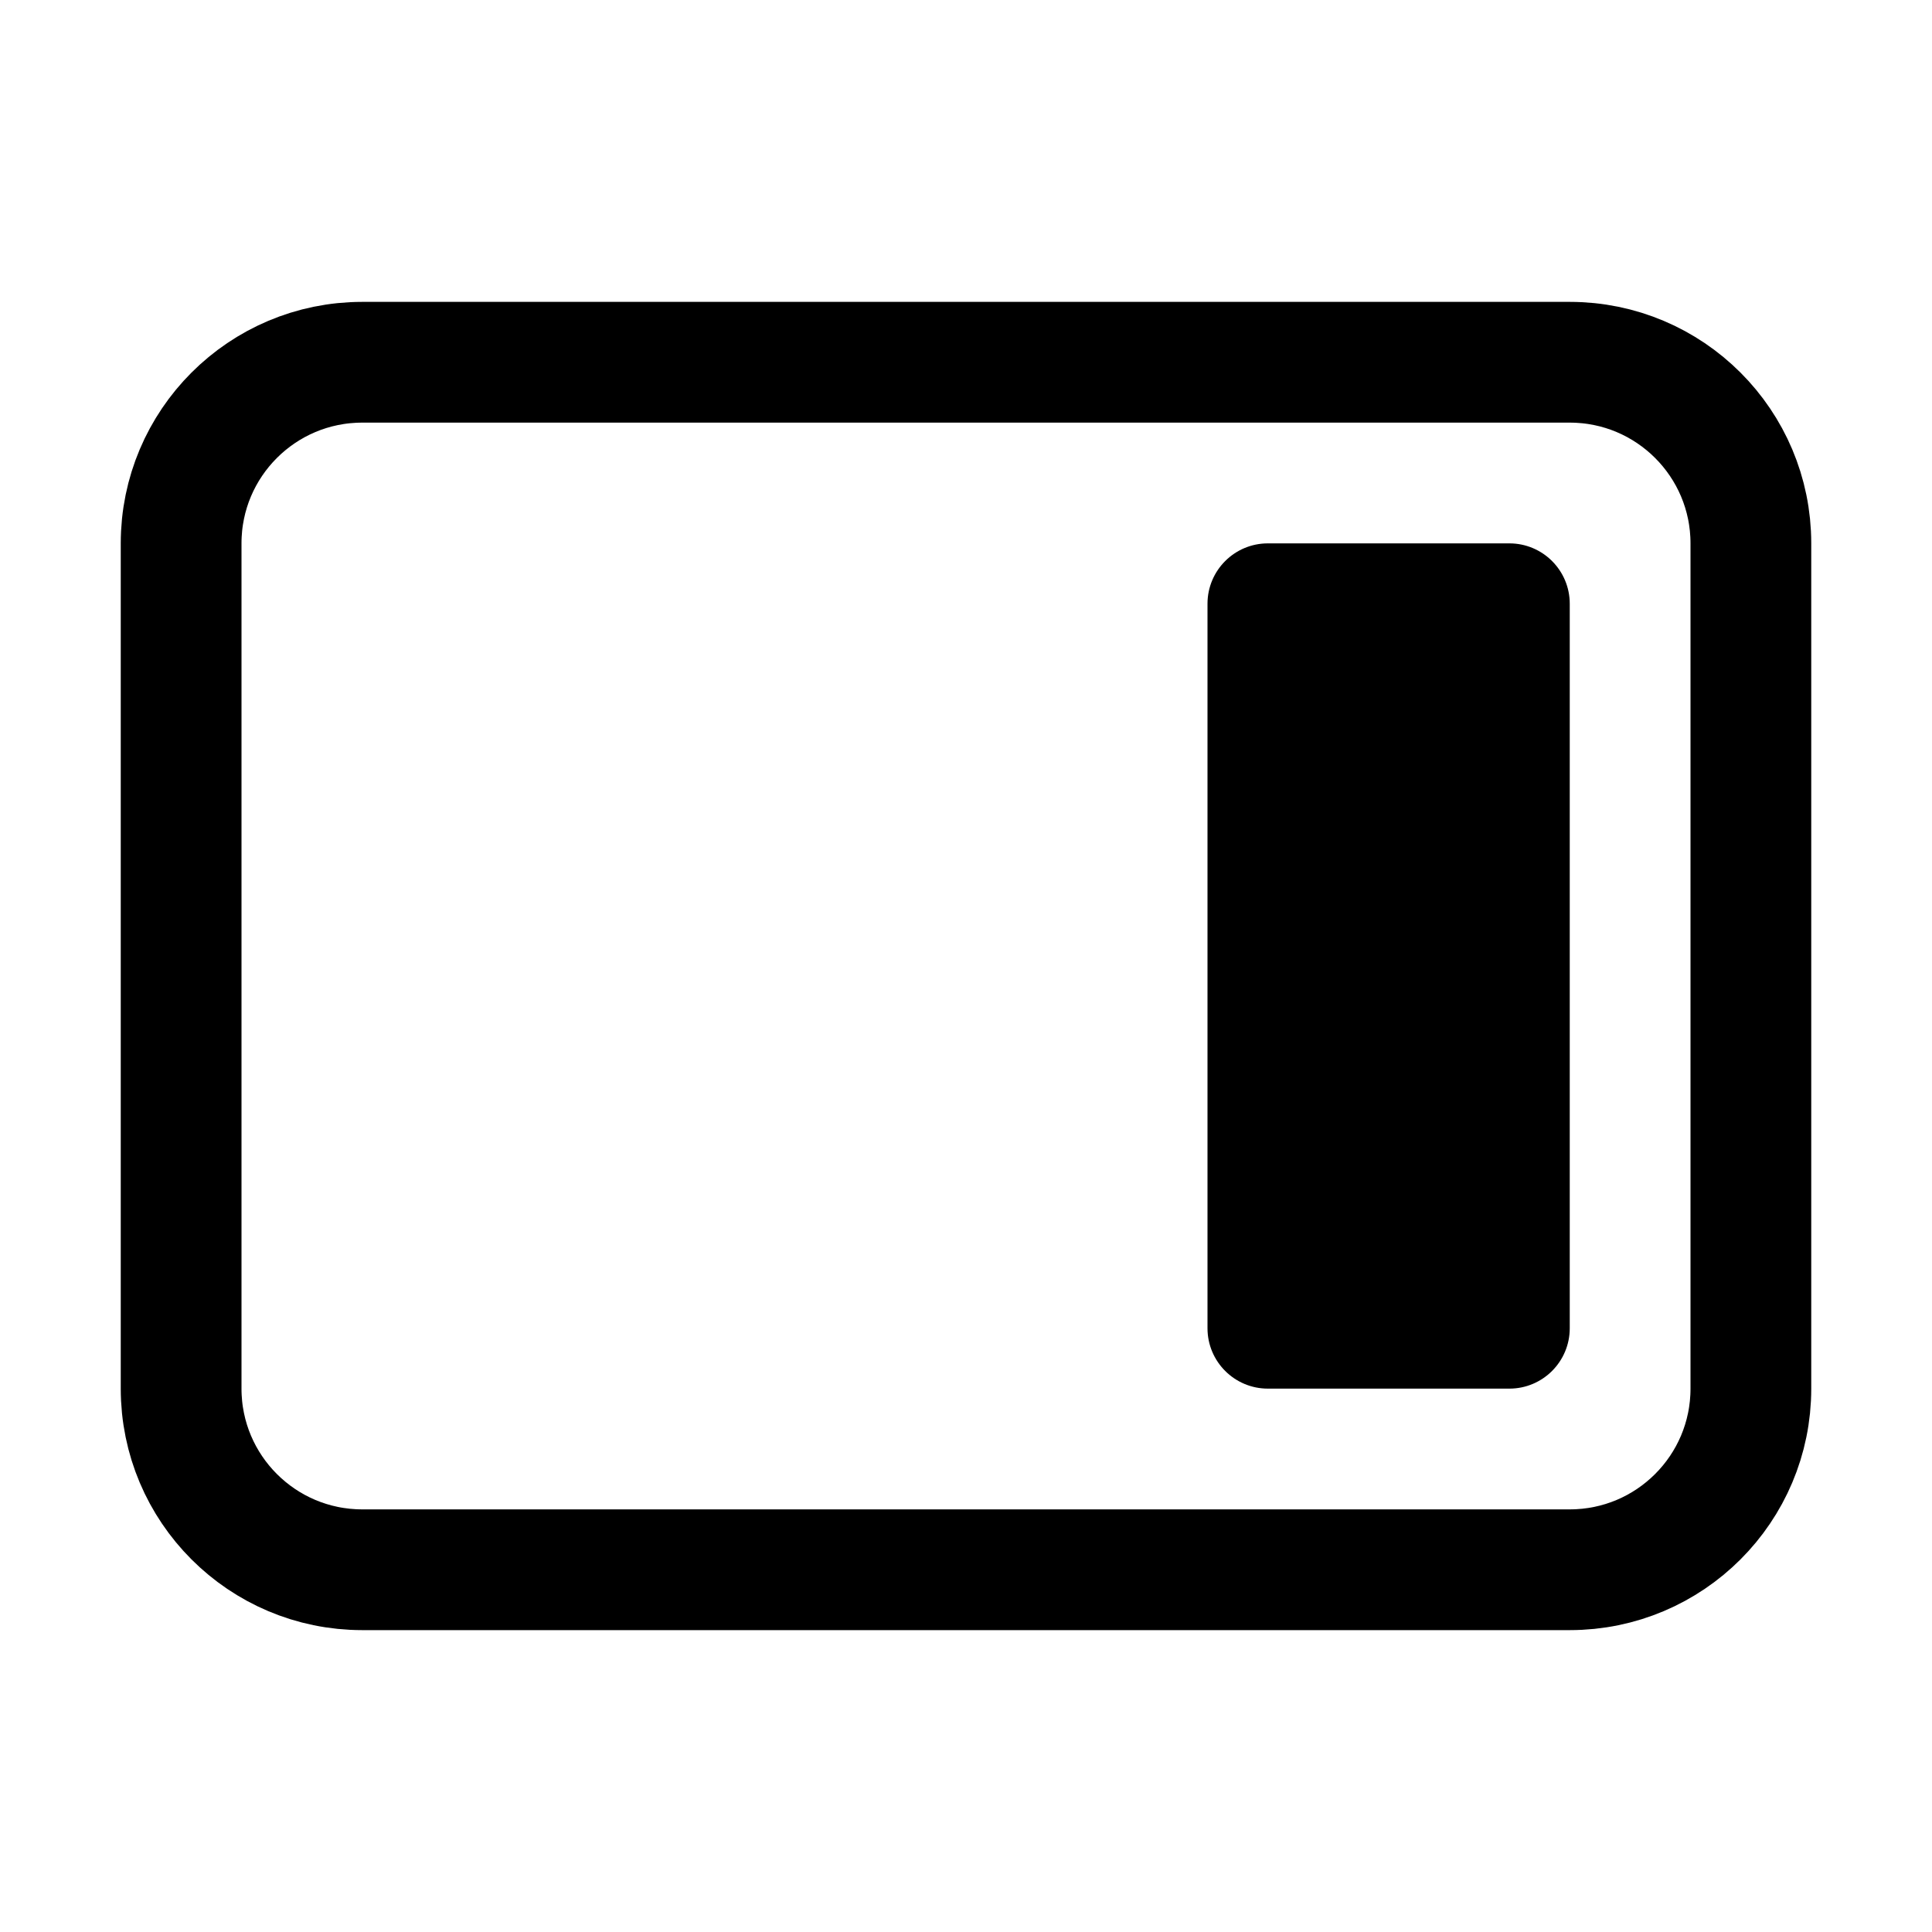
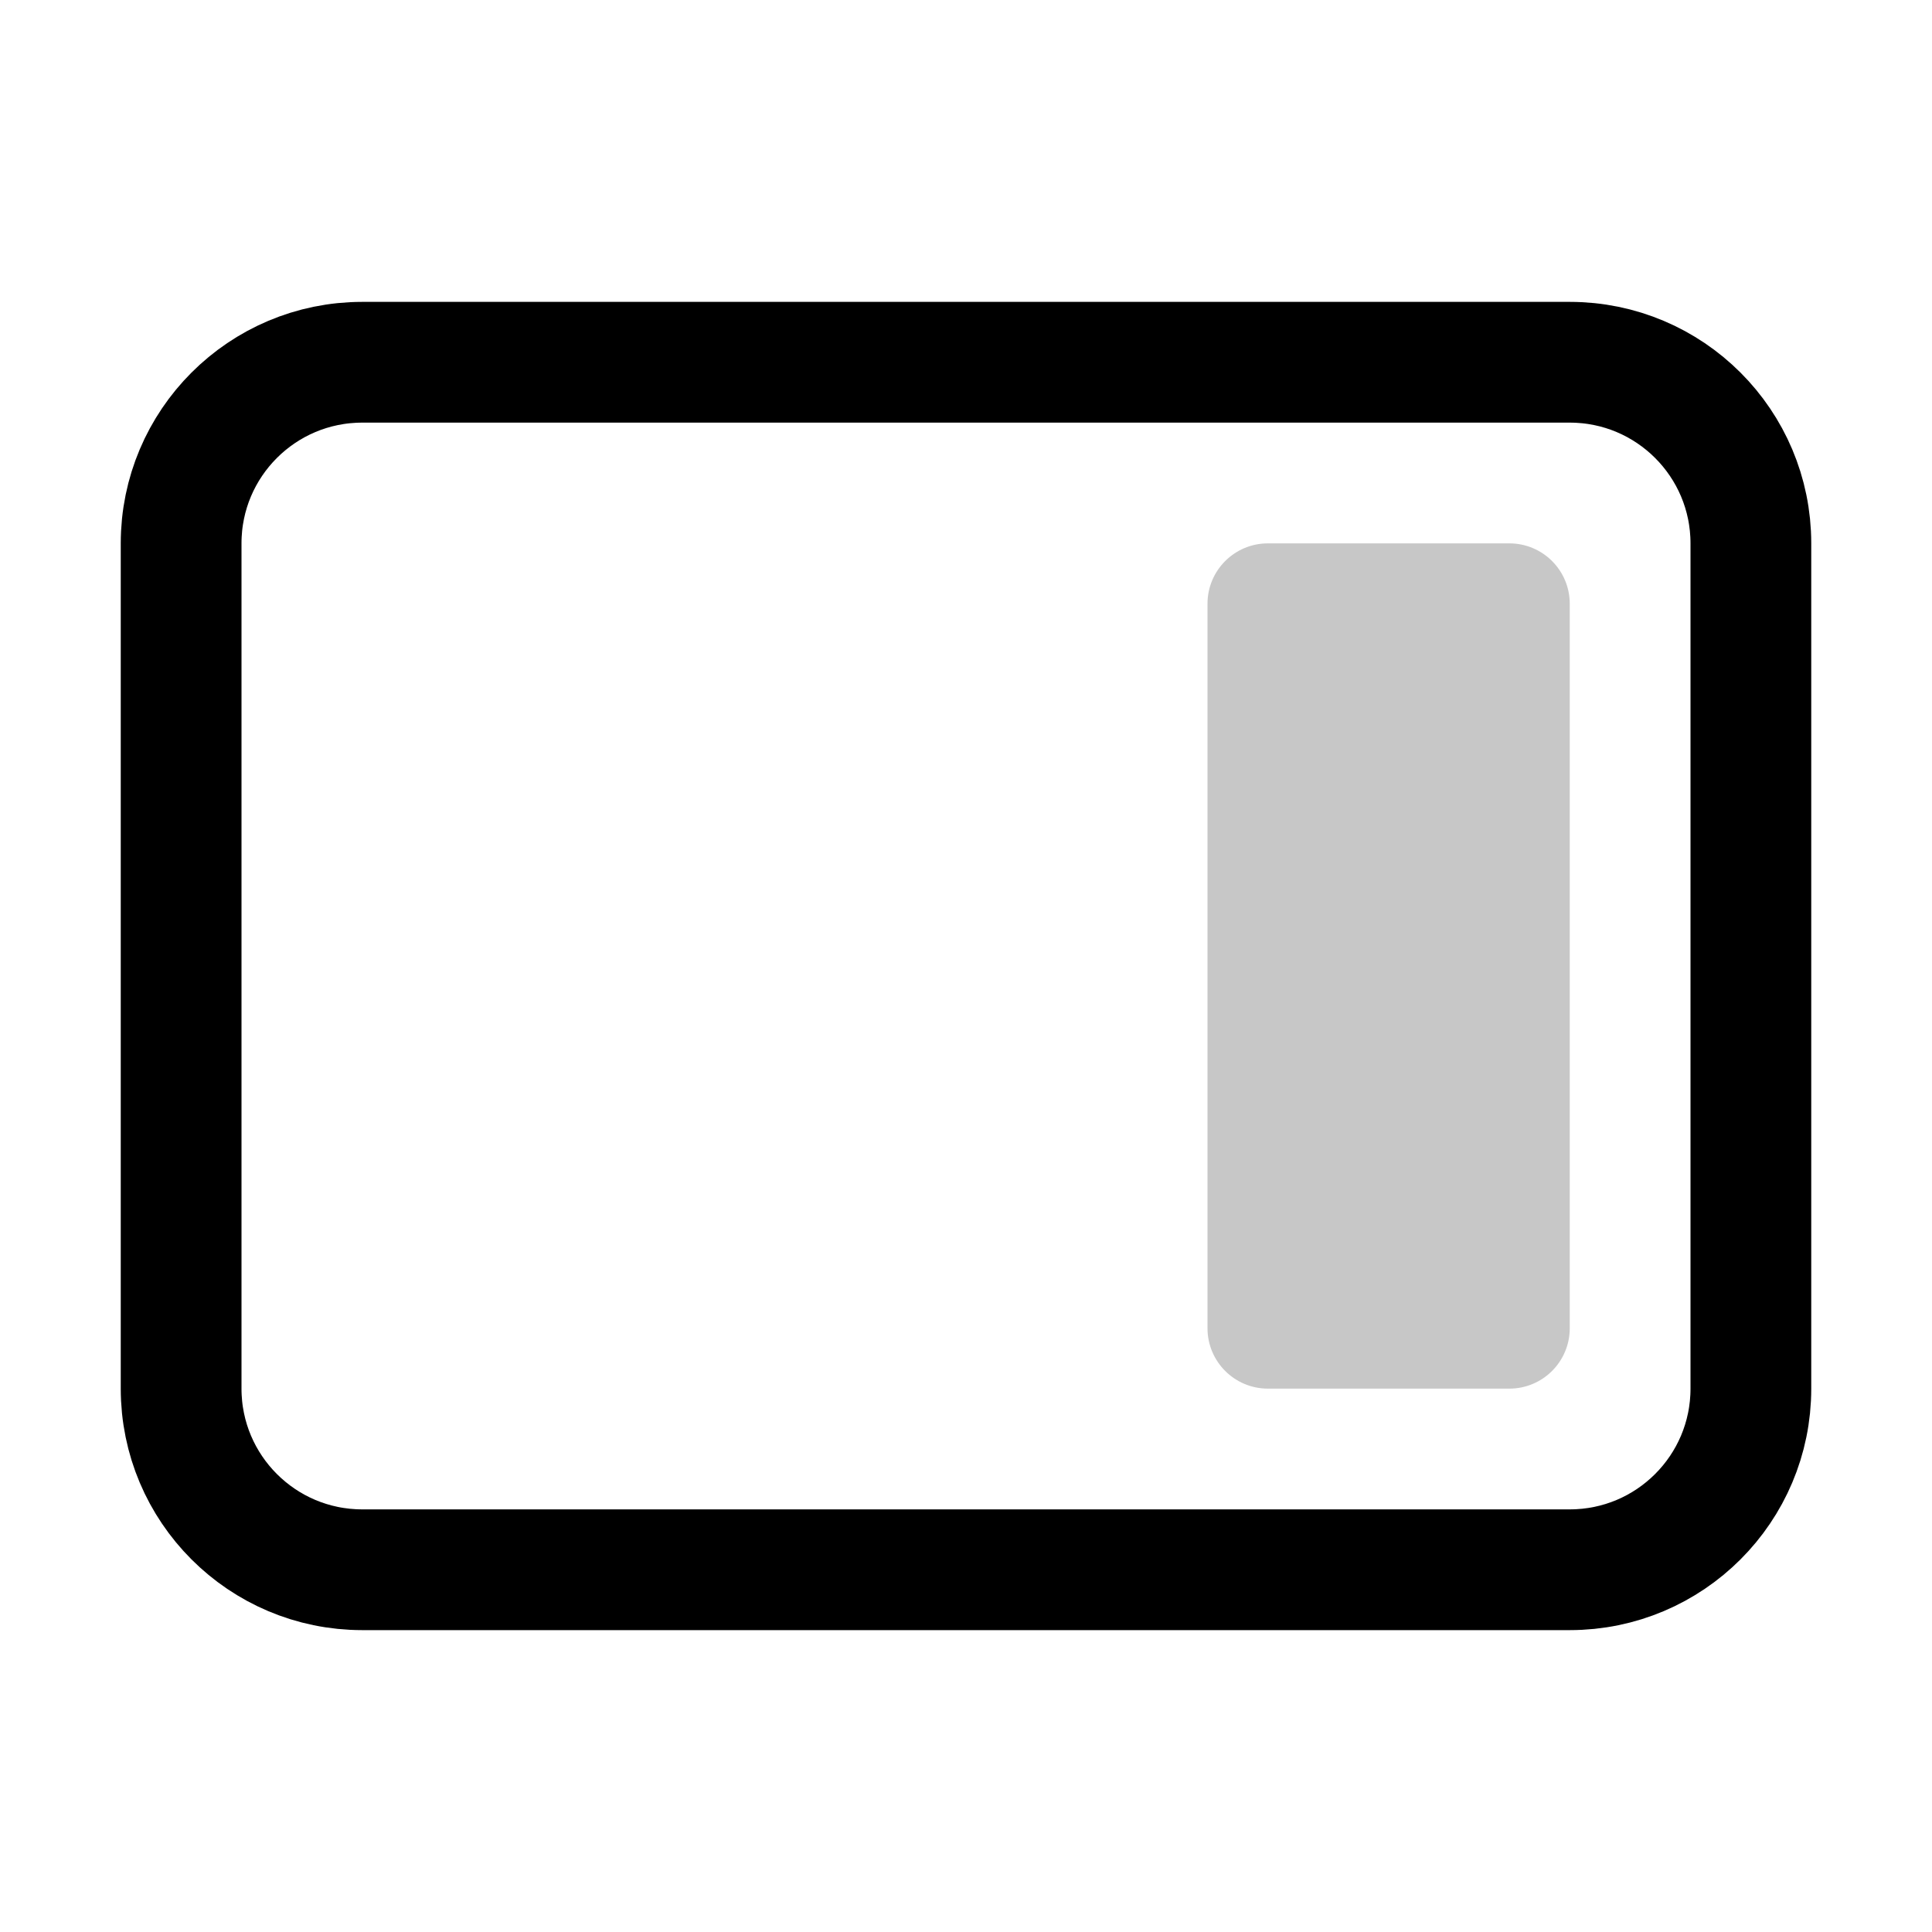
<svg xmlns="http://www.w3.org/2000/svg" fill="none" viewBox="0 0 16 16">
  <path stroke="#000" d="M3 3h10a1.5 1.5 0 0 1 1.5 1.5v7A1.5 1.5 0 0 1 13 13H3a1.5 1.5 0 0 1-1.5-1.5v-7A1.5 1.5 0 0 1 3 3Z" />
-   <path fill="#000" d="M10 5a.5.5 0 0 1 .5-.5h2a.5.5 0 0 1 .5.5v6a.5.5 0 0 1-.5.5h-2a.5.5 0 0 1-.5-.5z" />
+   <path fill="#c7c7c7" d="M10 5a.5.5 0 0 1 .5-.5h2a.5.5 0 0 1 .5.5v6a.5.5 0 0 1-.5.5h-2a.5.5 0 0 1-.5-.5z" />
</svg>
